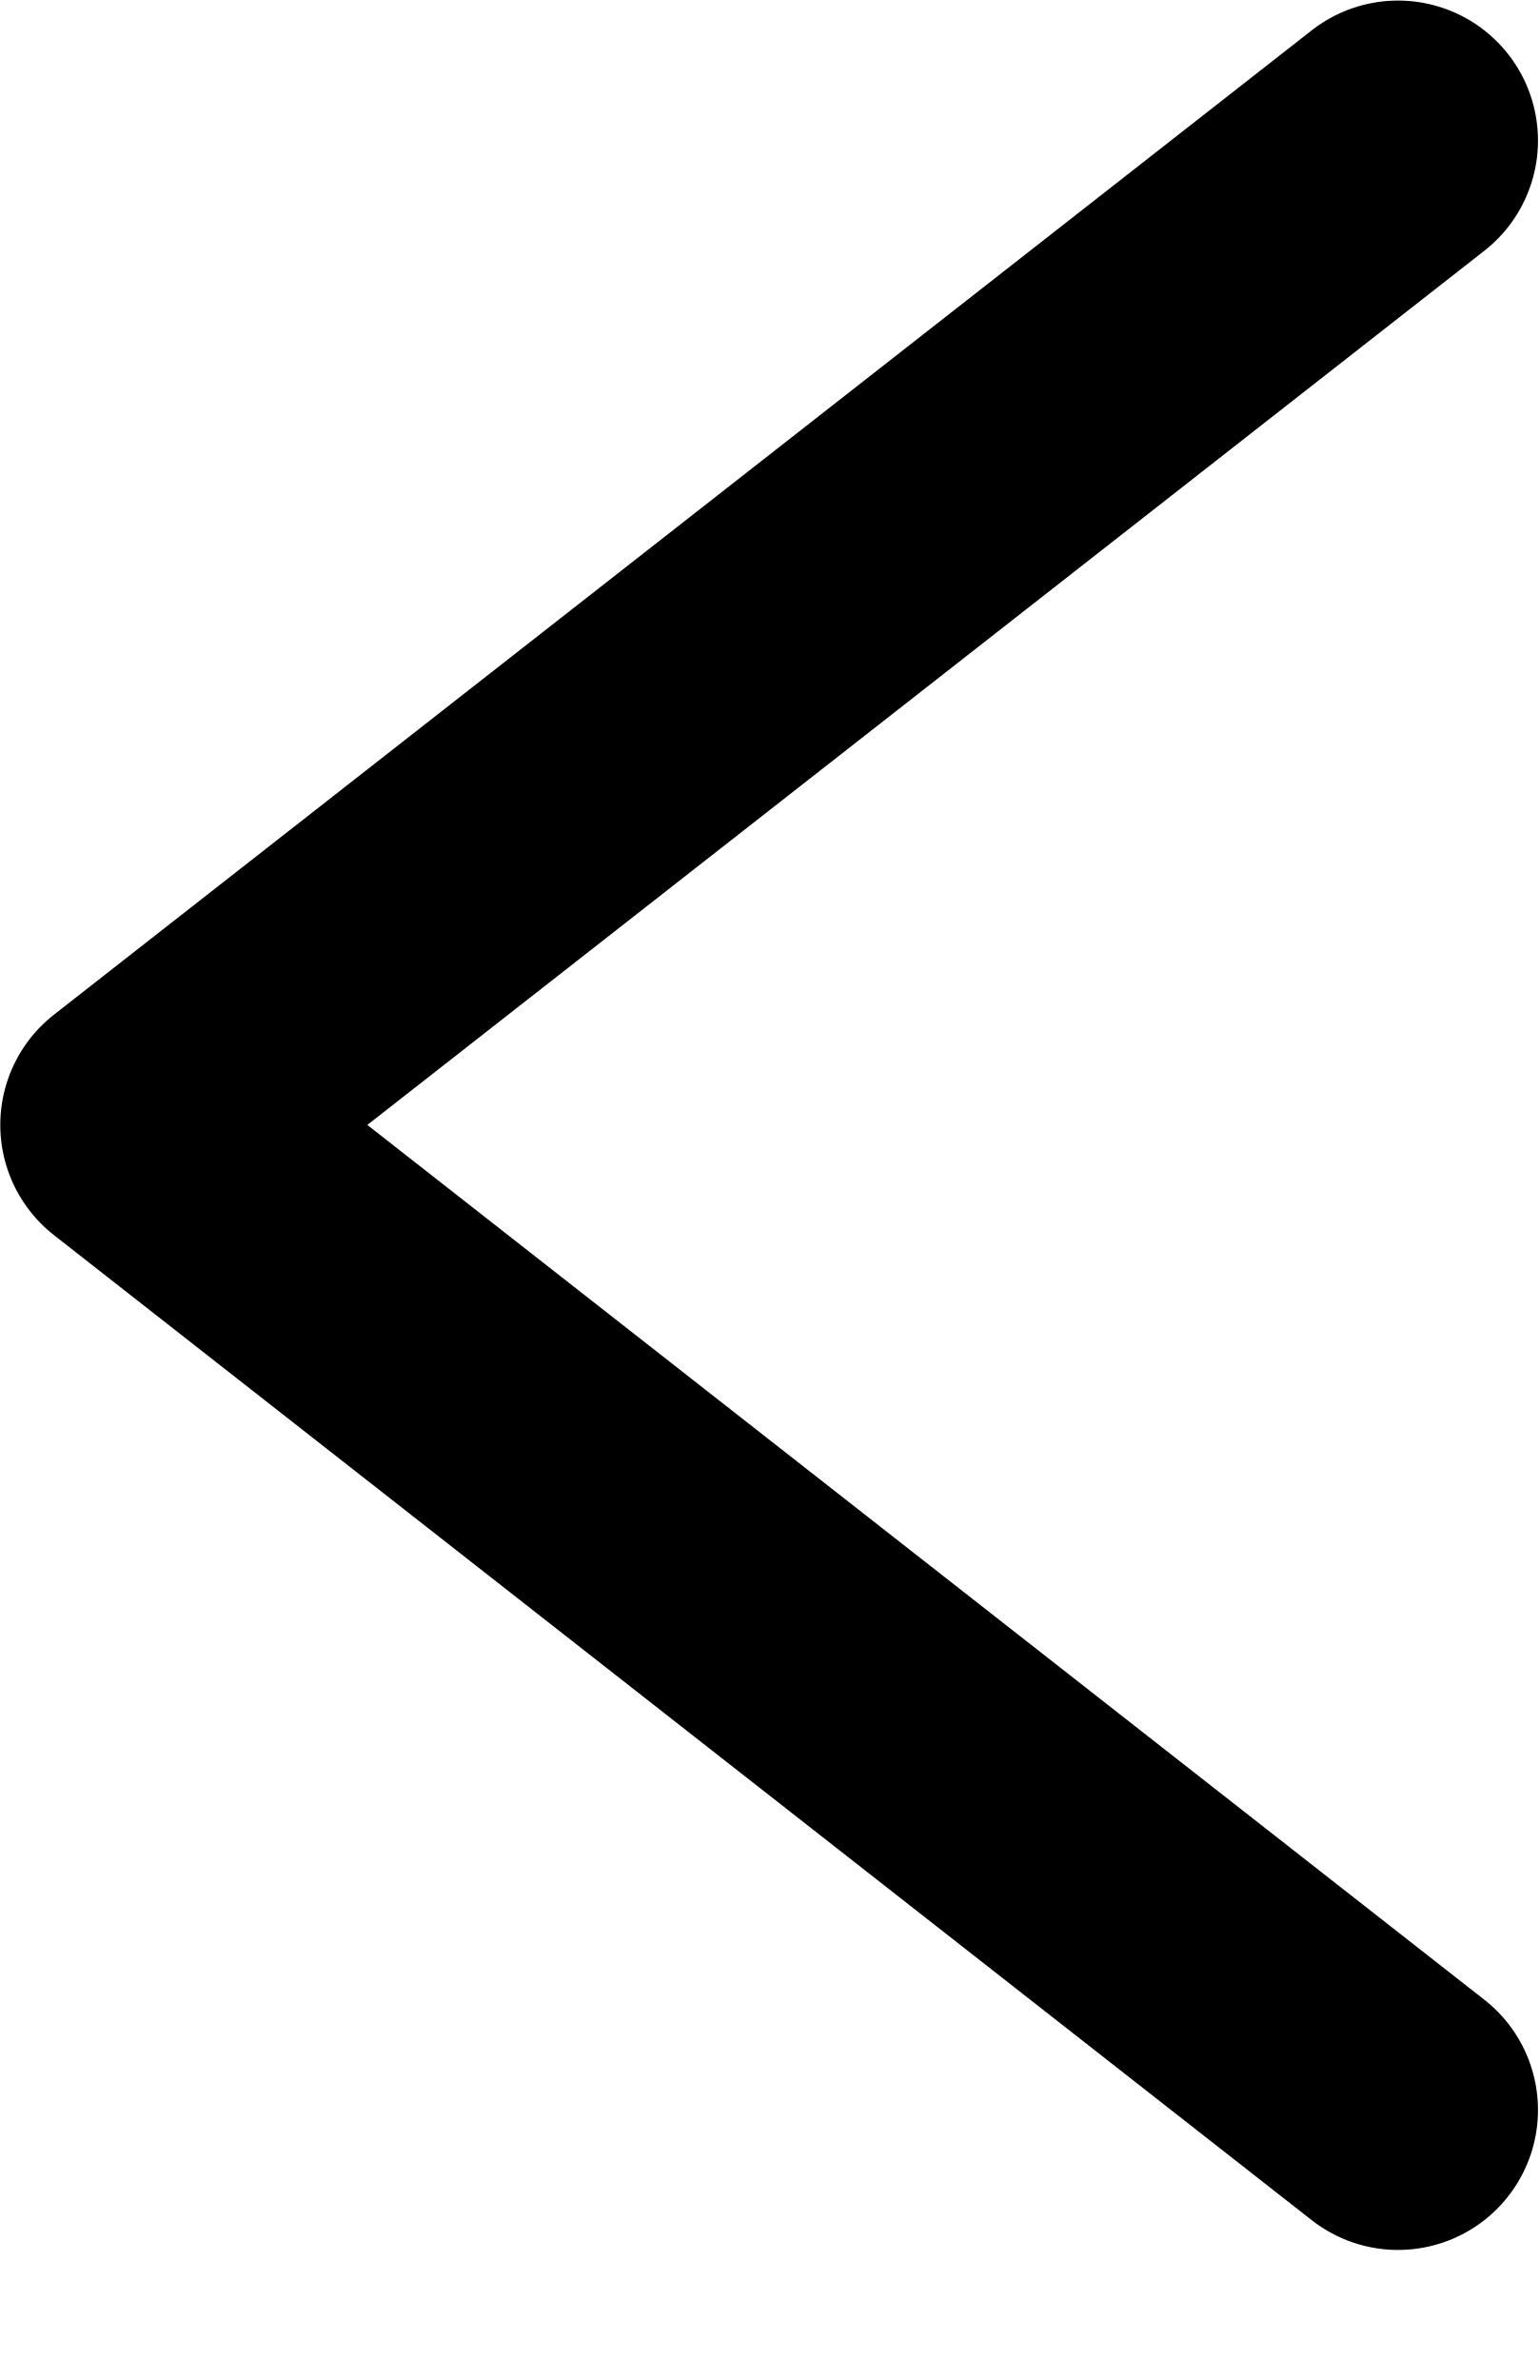
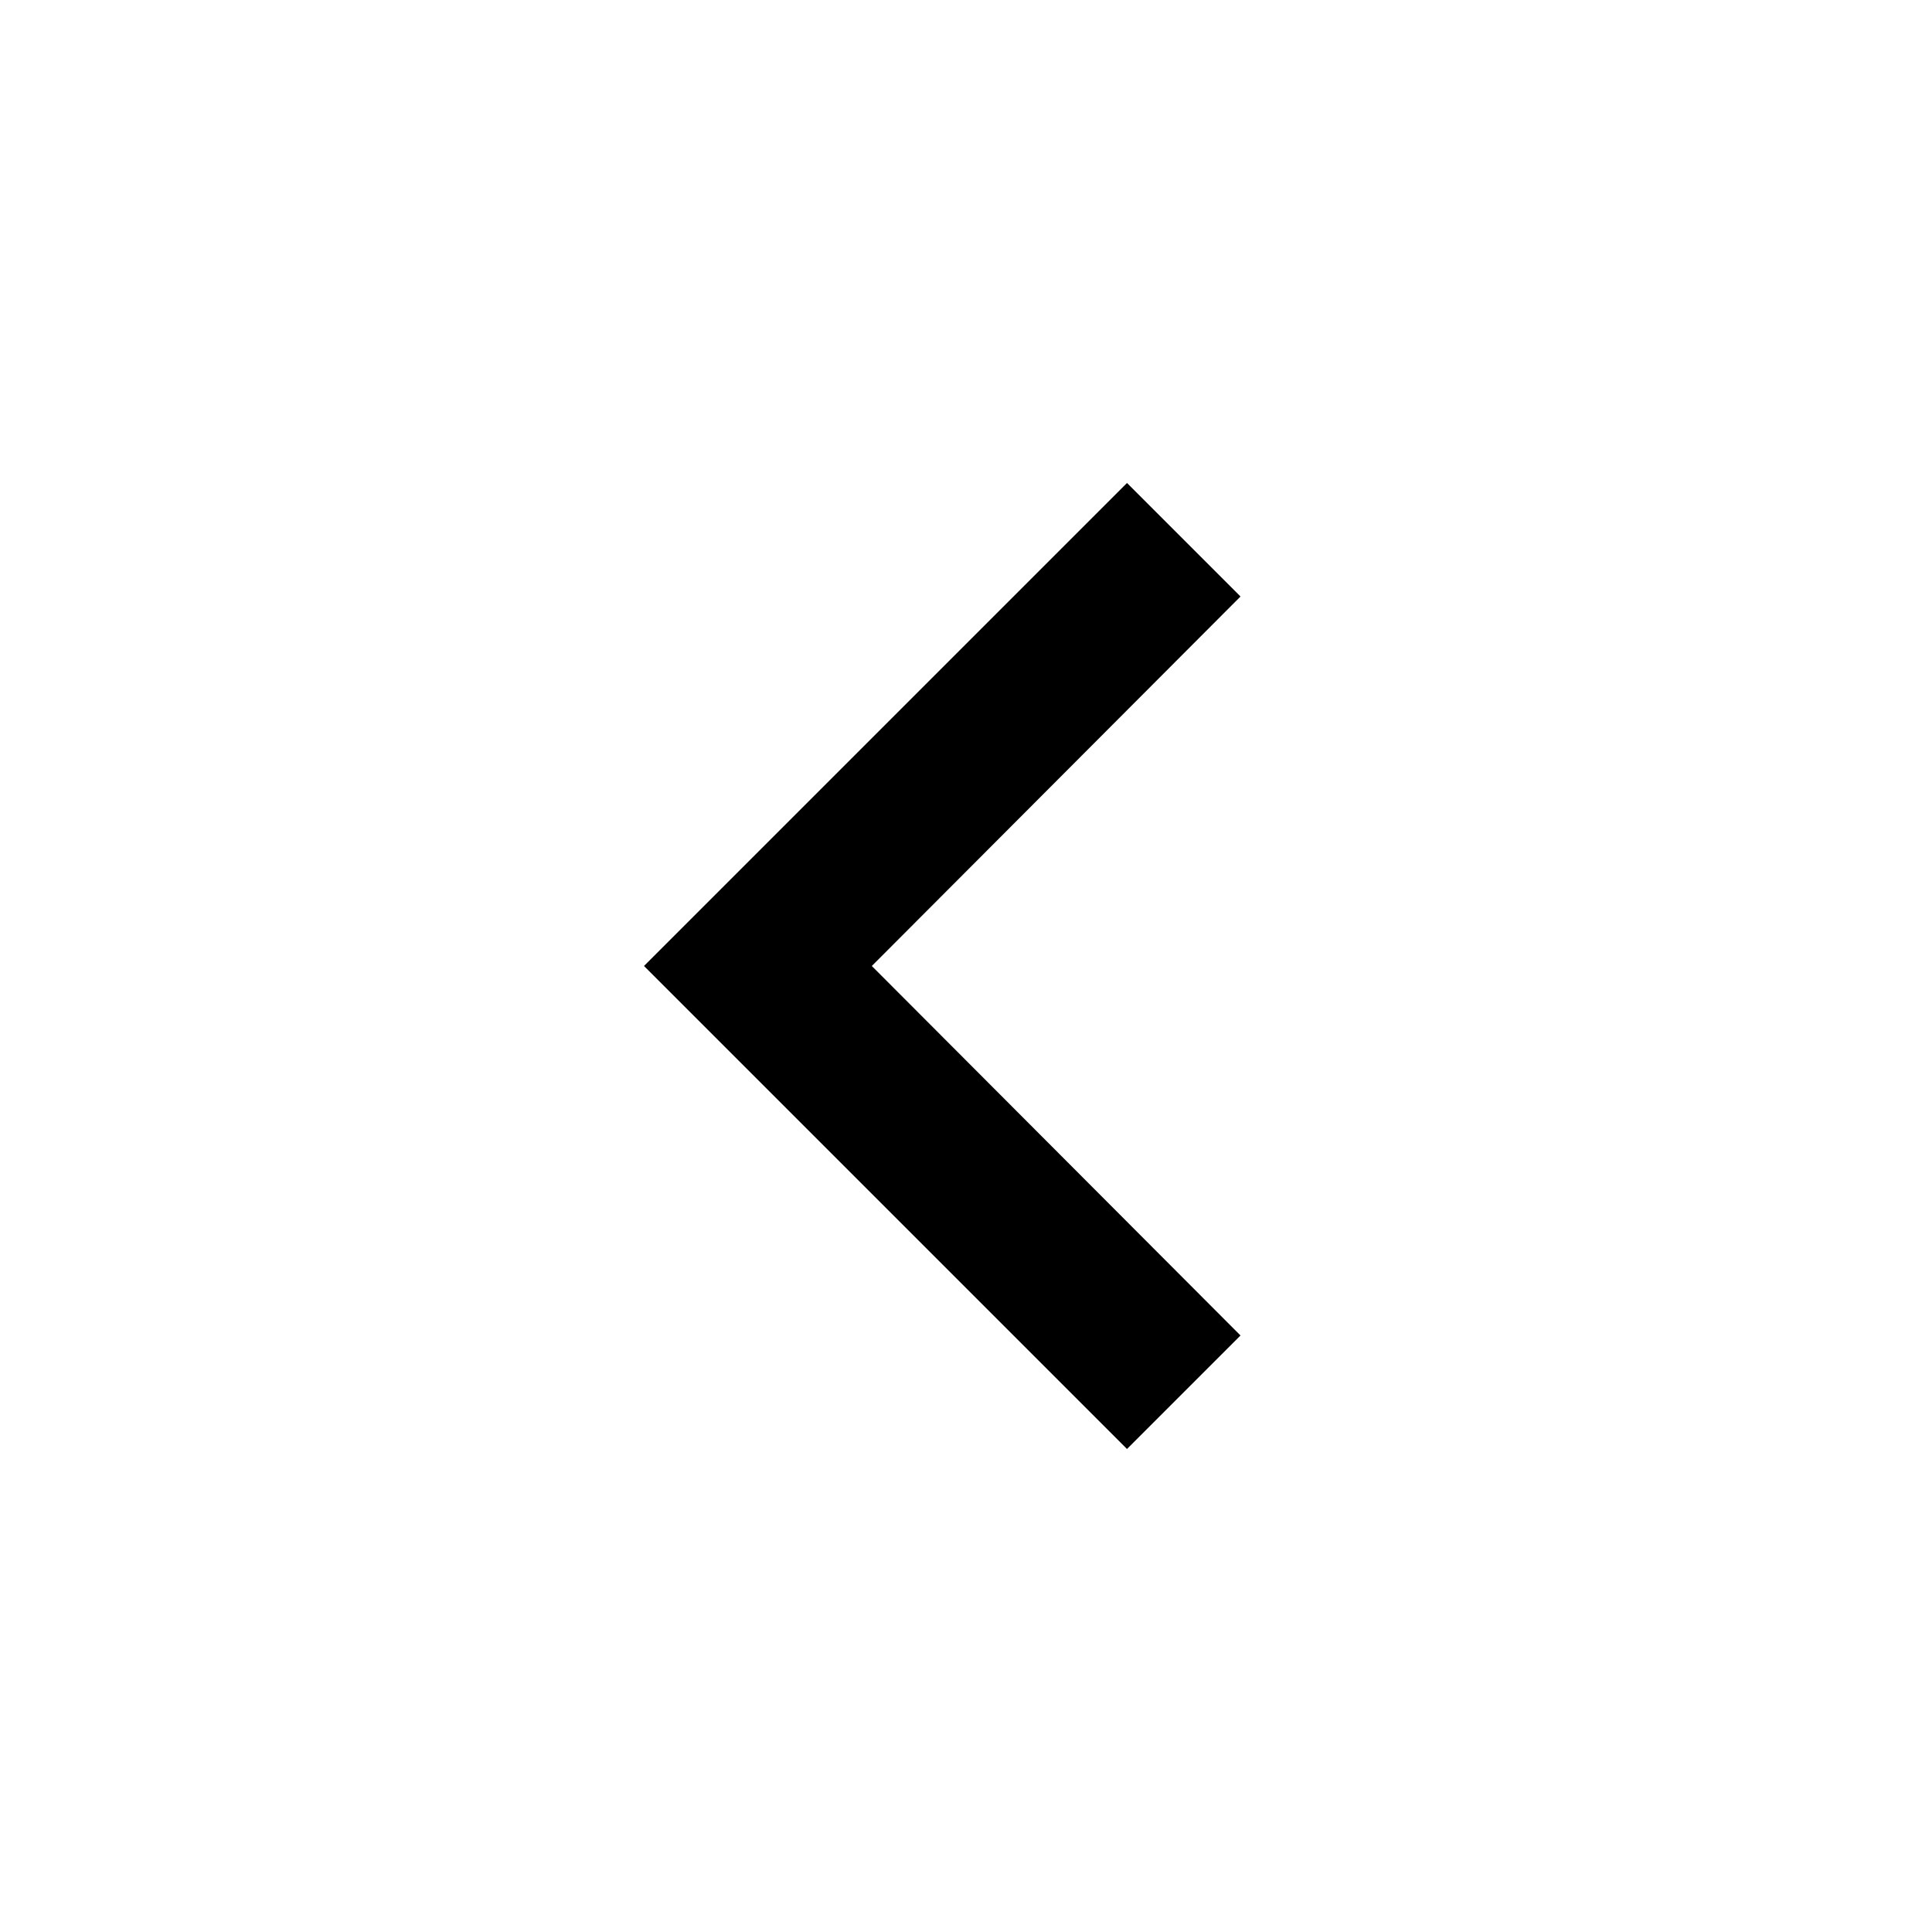
- <svg xmlns="http://www.w3.org/2000/svg" width="11px" height="17px" viewBox="0 0 11 17" version="1.1">
-   <defs />
-   <g id="Symbols" stroke="none" stroke-width="1" fill="none" fill-rule="evenodd" stroke-linecap="round" stroke-linejoin="round">
-     <g id="Header_TextOnly_Back" transform="translate(-15, -42)" stroke-width="2" stroke="currentColor">
-       <g id="Icon_Back" transform="translate(16, 43)">
-         <polyline id="Line" points="8.988 0.004 0.002 7.035 8.988 14.071" />
-       </g>
-     </g>
-   </g>
+ <svg xmlns="http://www.w3.org/2000/svg" fill="currentColor" height="24" viewBox="0 0 24 24" width="24">
+   <path d="M15.41 7.41L14 6l-6 6 6 6 1.41-1.41L10.83 12z" />
+   <path d="M0 0h24v24H0z" fill="none" />
</svg>
